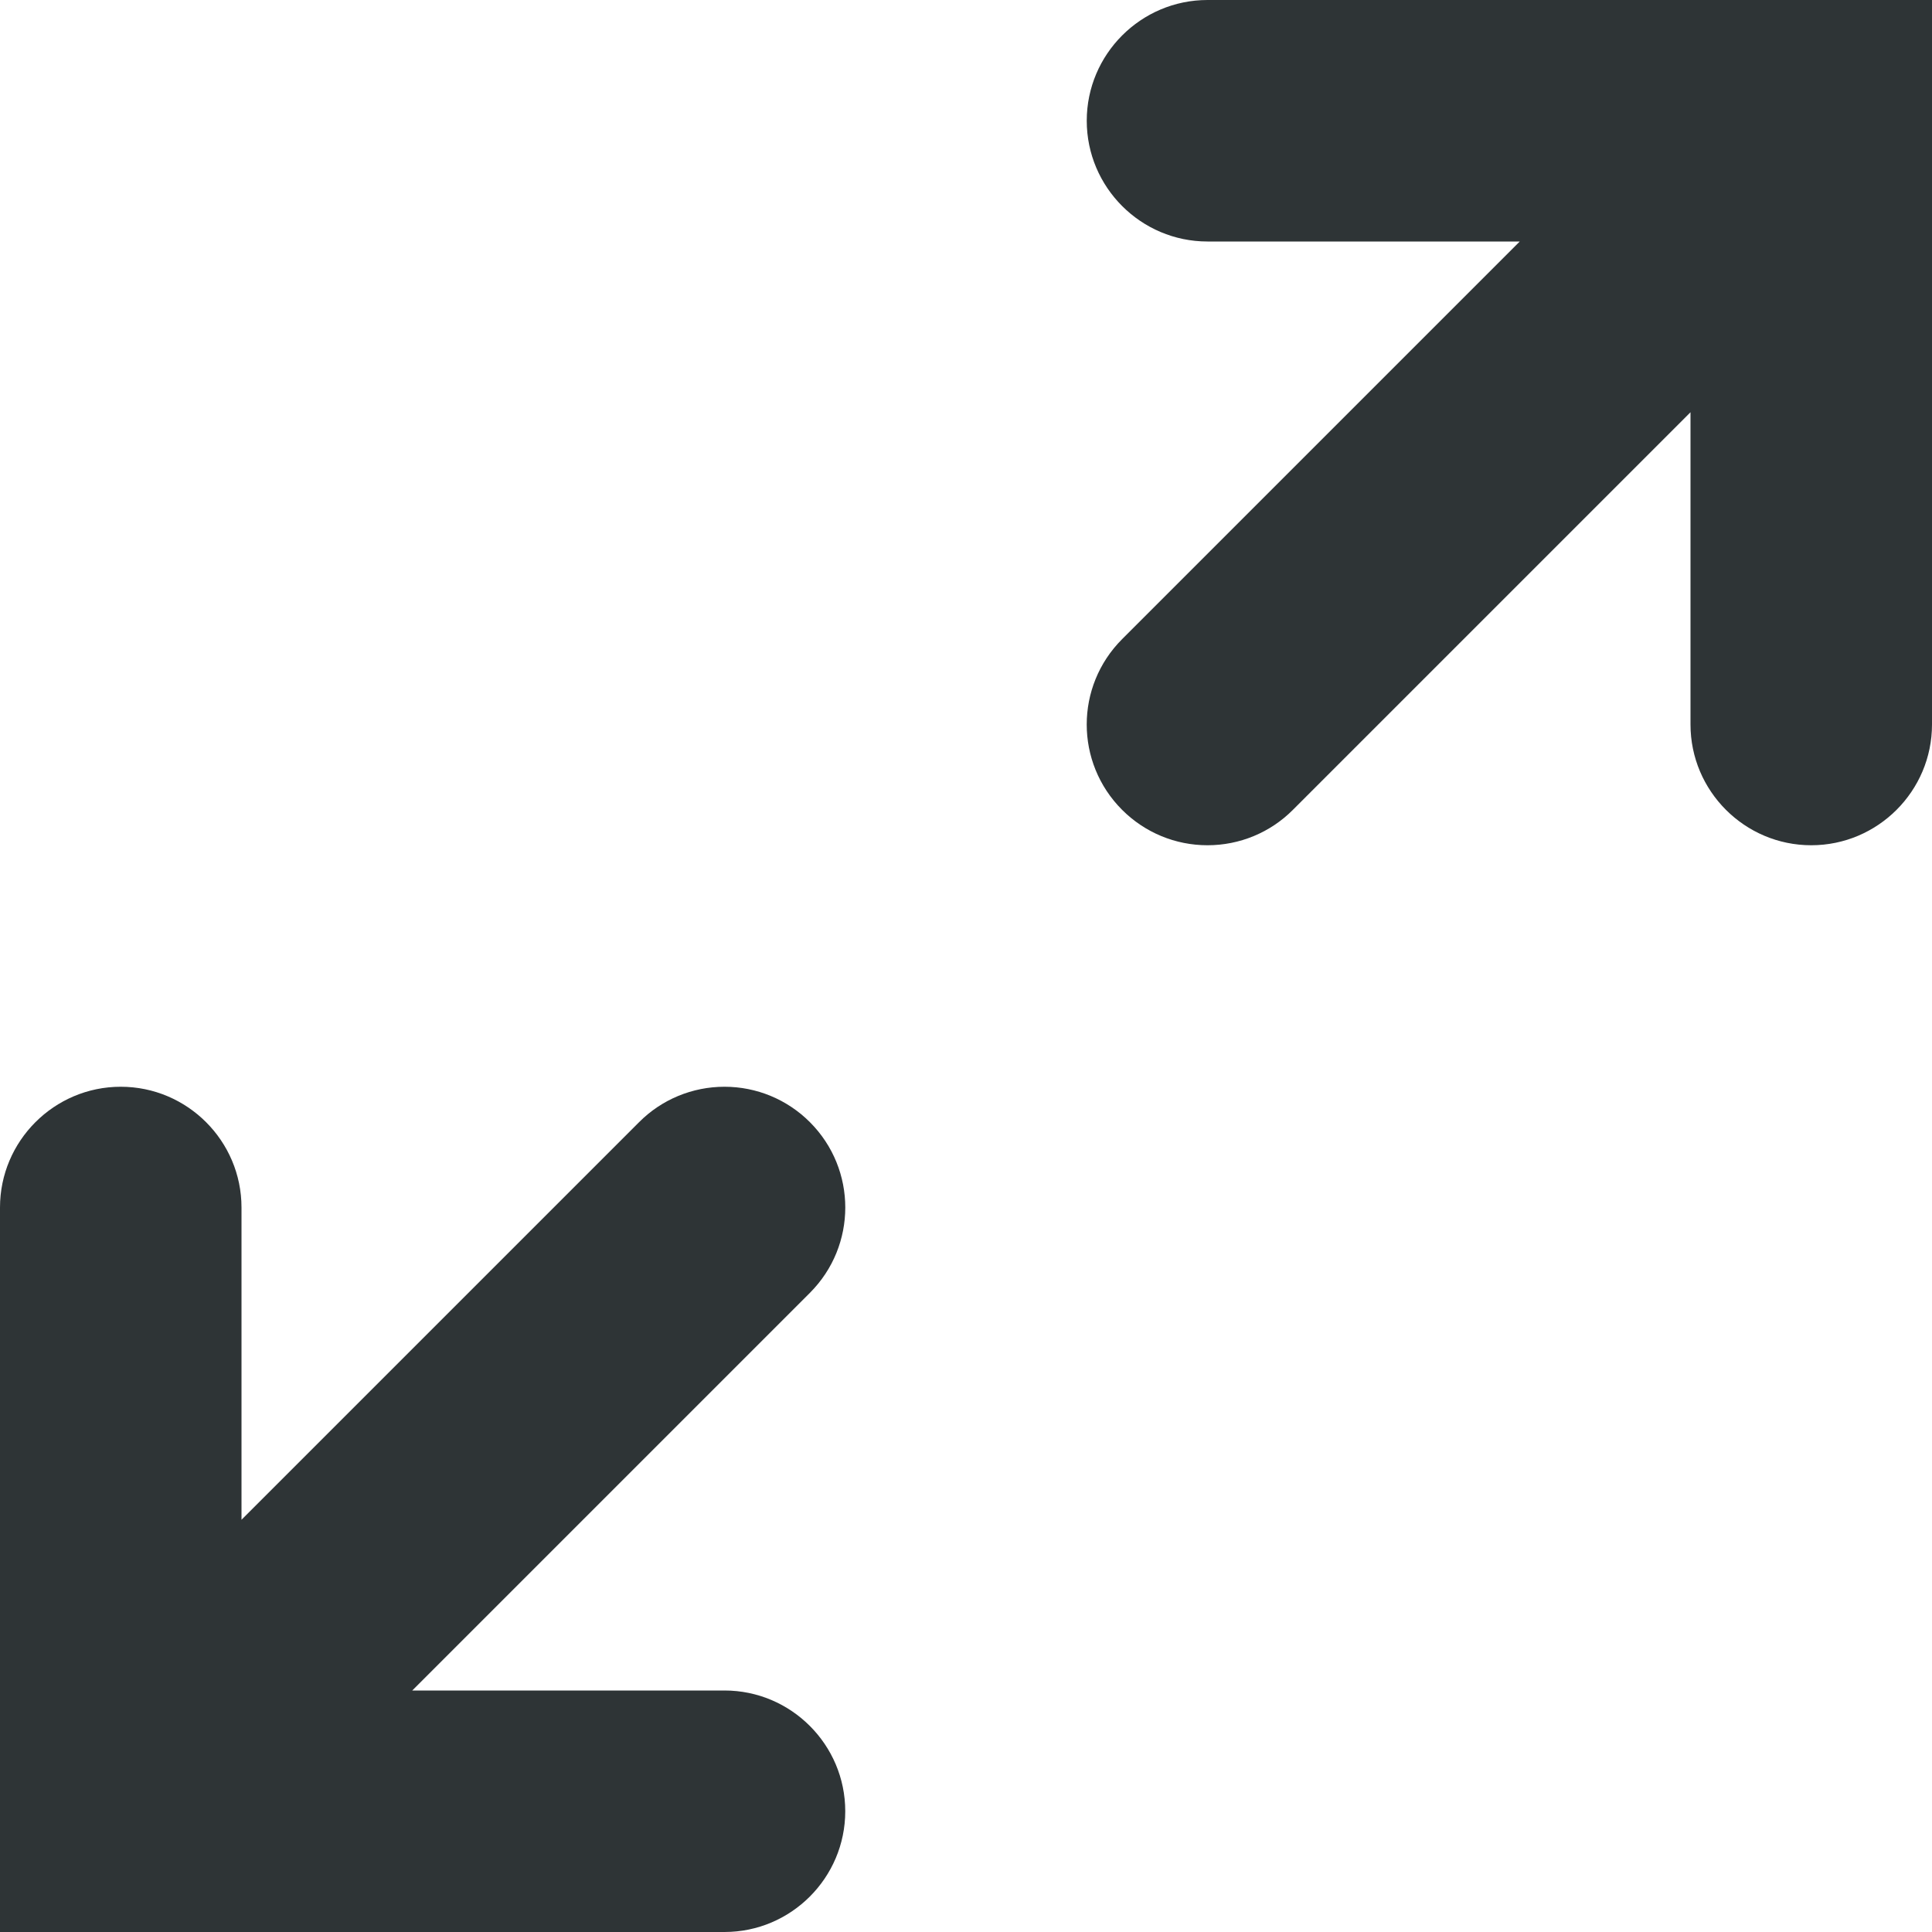
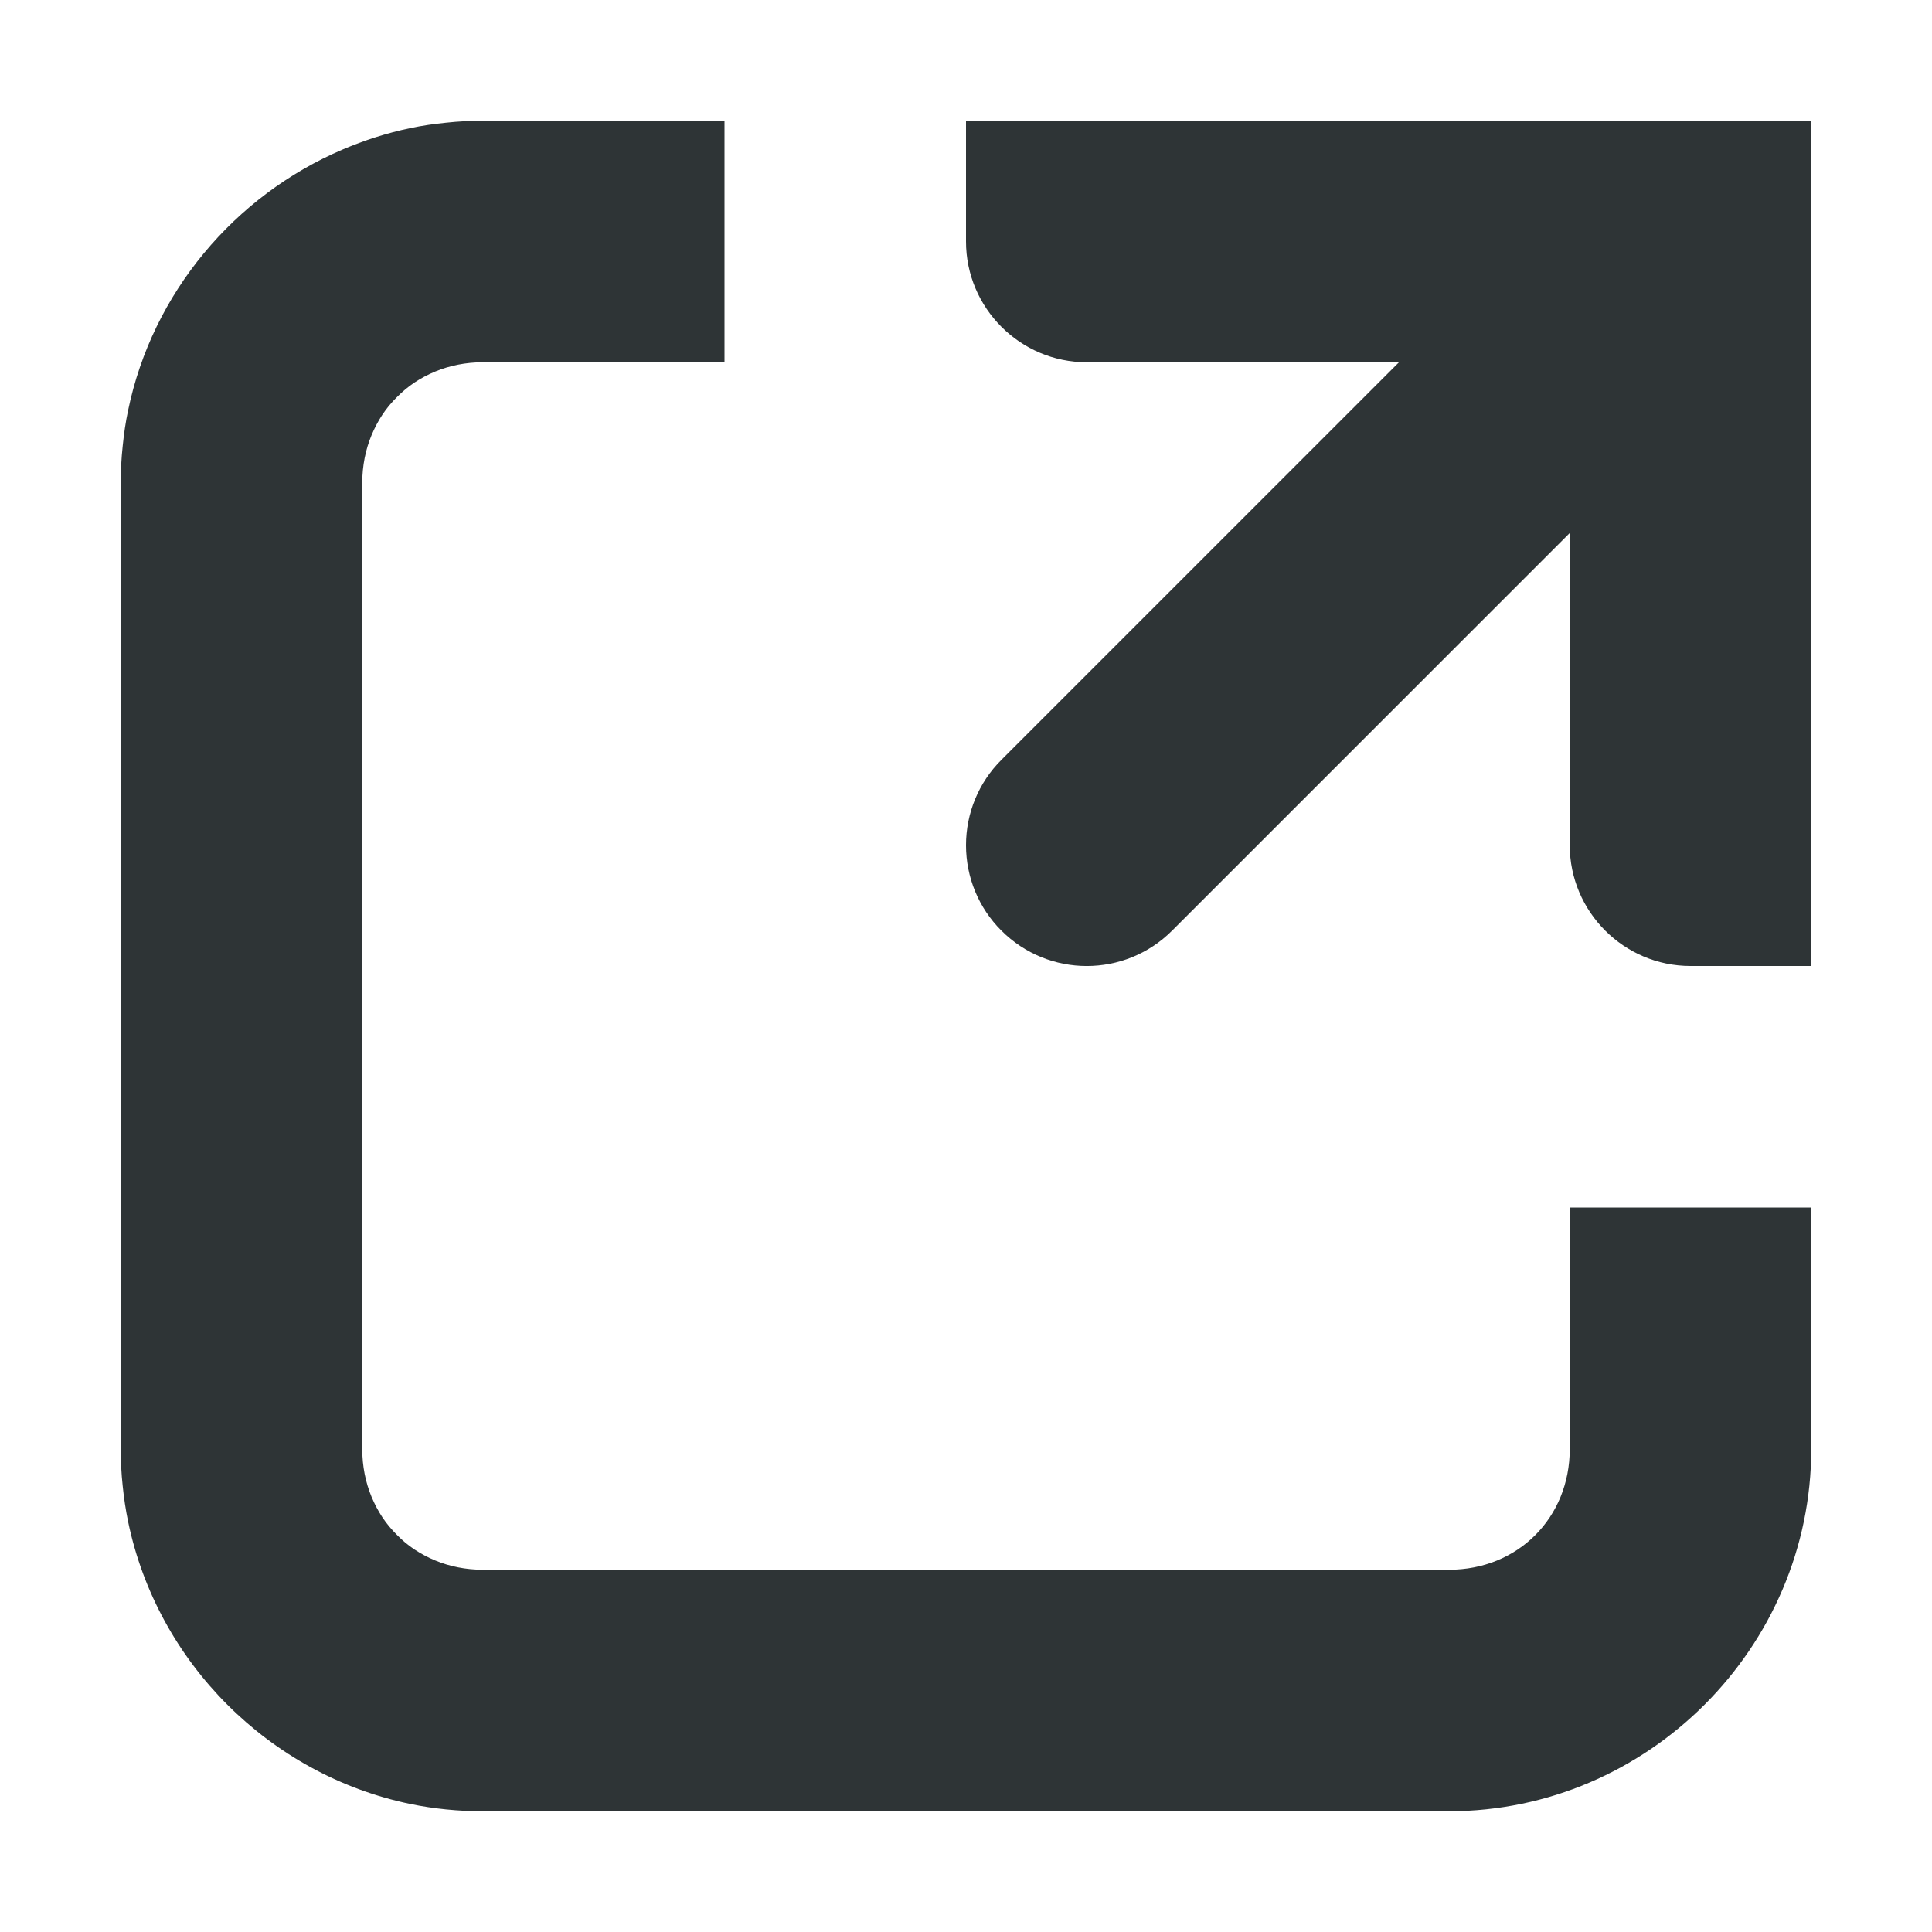
- <svg xmlns="http://www.w3.org/2000/svg" height="16px" viewBox="0 0 16 16" width="16px">
-   <g fill="#2e3436">
-     <path d="m 1 9 c -0.551 0 -1 0.449 -1 1 v 6 h 6 c 0.551 0 1 -0.449 1 -1 s -0.449 -1 -1 -1 h -2.586 l 3.293 -3.293 c 0.391 -0.391 0.391 -1.023 0 -1.414 c -0.188 -0.188 -0.441 -0.293 -0.707 -0.293 s -0.52 0.105 -0.707 0.293 l -3.293 3.293 v -2.586 c 0 -0.551 -0.449 -1 -1 -1 z m 0 0" />
-     <path d="m 15 7 c 0.551 0 1 -0.449 1 -1 v -6 h -6 c -0.551 0 -1 0.449 -1 1 s 0.449 1 1 1 h 2.586 l -3.293 3.293 c -0.391 0.391 -0.391 1.023 0 1.414 c 0.188 0.188 0.441 0.293 0.707 0.293 s 0.52 -0.105 0.707 -0.293 l 3.293 -3.293 v 2.586 c 0 0.551 0.449 1 1 1 z m 0 0" />
+ <svg xmlns="http://www.w3.org/2000/svg" height="16px" viewBox="0 0 16 16" width="16px" version="1.1" id="svg2">
+   <defs id="defs2" />
+   <path id="path4" style="fill:#2e3436" d="M 4,1 C 3.897,1 3.796,1.005 3.695,1.016 3.595,1.026 3.496,1.04 3.398,1.061 3.204,1.101 3.017,1.162 2.838,1.238 1.942,1.62 1.262,2.426 1.061,3.398 1.04,3.496 1.026,3.595 1.016,3.695 1.005,3.796 1,3.897 1,4 v 8 c 0,0.103 0.005,0.204 0.016,0.305 0.01,0.1 0.025,0.2 0.045,0.297 0.242,1.167 1.171,2.096 2.338,2.338 0.097,0.02 0.197,0.035 0.297,0.045 C 3.796,14.995 3.897,15 4,15 h 8 c 1.645,0 3,-1.355 3,-3 v -2 h -2 v 2 c 0,0.57 -0.43,1 -1,1 H 4 c -0.071,0 -0.141,-0.007 -0.207,-0.02 -0.066,-0.013 -0.129,-0.032 -0.189,-0.057 -0.06,-0.025 -0.117,-0.055 -0.17,-0.09 -0.053,-0.035 -0.102,-0.076 -0.146,-0.121 -0.045,-0.045 -0.086,-0.093 -0.121,-0.146 -0.035,-0.053 -0.065,-0.11 -0.09,-0.17 -0.025,-0.06 -0.044,-0.123 -0.057,-0.189 C 3.007,12.141 3,12.071 3,12 V 4 c 0,-0.071 0.007,-0.141 0.02,-0.207 0.013,-0.066 0.032,-0.129 0.057,-0.189 0.025,-0.06 0.055,-0.117 0.09,-0.17 0.035,-0.053 0.076,-0.102 0.121,-0.146 0.045,-0.045 0.093,-0.086 0.146,-0.121 0.053,-0.035 0.11,-0.065 0.17,-0.09 0.06,-0.025 0.123,-0.044 0.189,-0.057 C 3.859,3.007 3.929,3 4,3 H 6 V 1 Z" />
+   <g id="g1262" transform="rotate(180,16,6.999999)">
+     <path d="m 24,12 c 0,-0.551 -0.449,-1 -1,-1 H 19 V 7 C 19,6.449 18.551,6 18,6 17.449,6 17,6.449 17,7 v 5 c 0,0.551 0.449,1 1,1 h 5 c 0.551,0 1,-0.449 1,-1 z m 0,0" id="path1138" style="fill:#2e3436" />
+     <path id="path1140" style="fill:#2e3436" d="M 10,9.586 V 11 H 8.586 l 4.707,4.707 C 13.48,15.895 13.734,16 14,16 c 0.266,0 0.52,-0.105 0.707,-0.293 0.391,-0.391 0.391,-1.023 0,-1.414 z" transform="rotate(-90,14.5,6.5)" />
+     <path d="m 17,12 h 1 v 1 h -1 z m 0,0" id="path1142" style="fill:#2e3436" />
+     <path d="m 17,6 h 1 v 1 h -1 z m 0,0" id="path1144" style="fill:#2e3436" />
+     <path d="m 23,12 h 1 v 1 h -1 z m 0,0" id="path1146" style="fill:#2e3436" />
  </g>
</svg>
